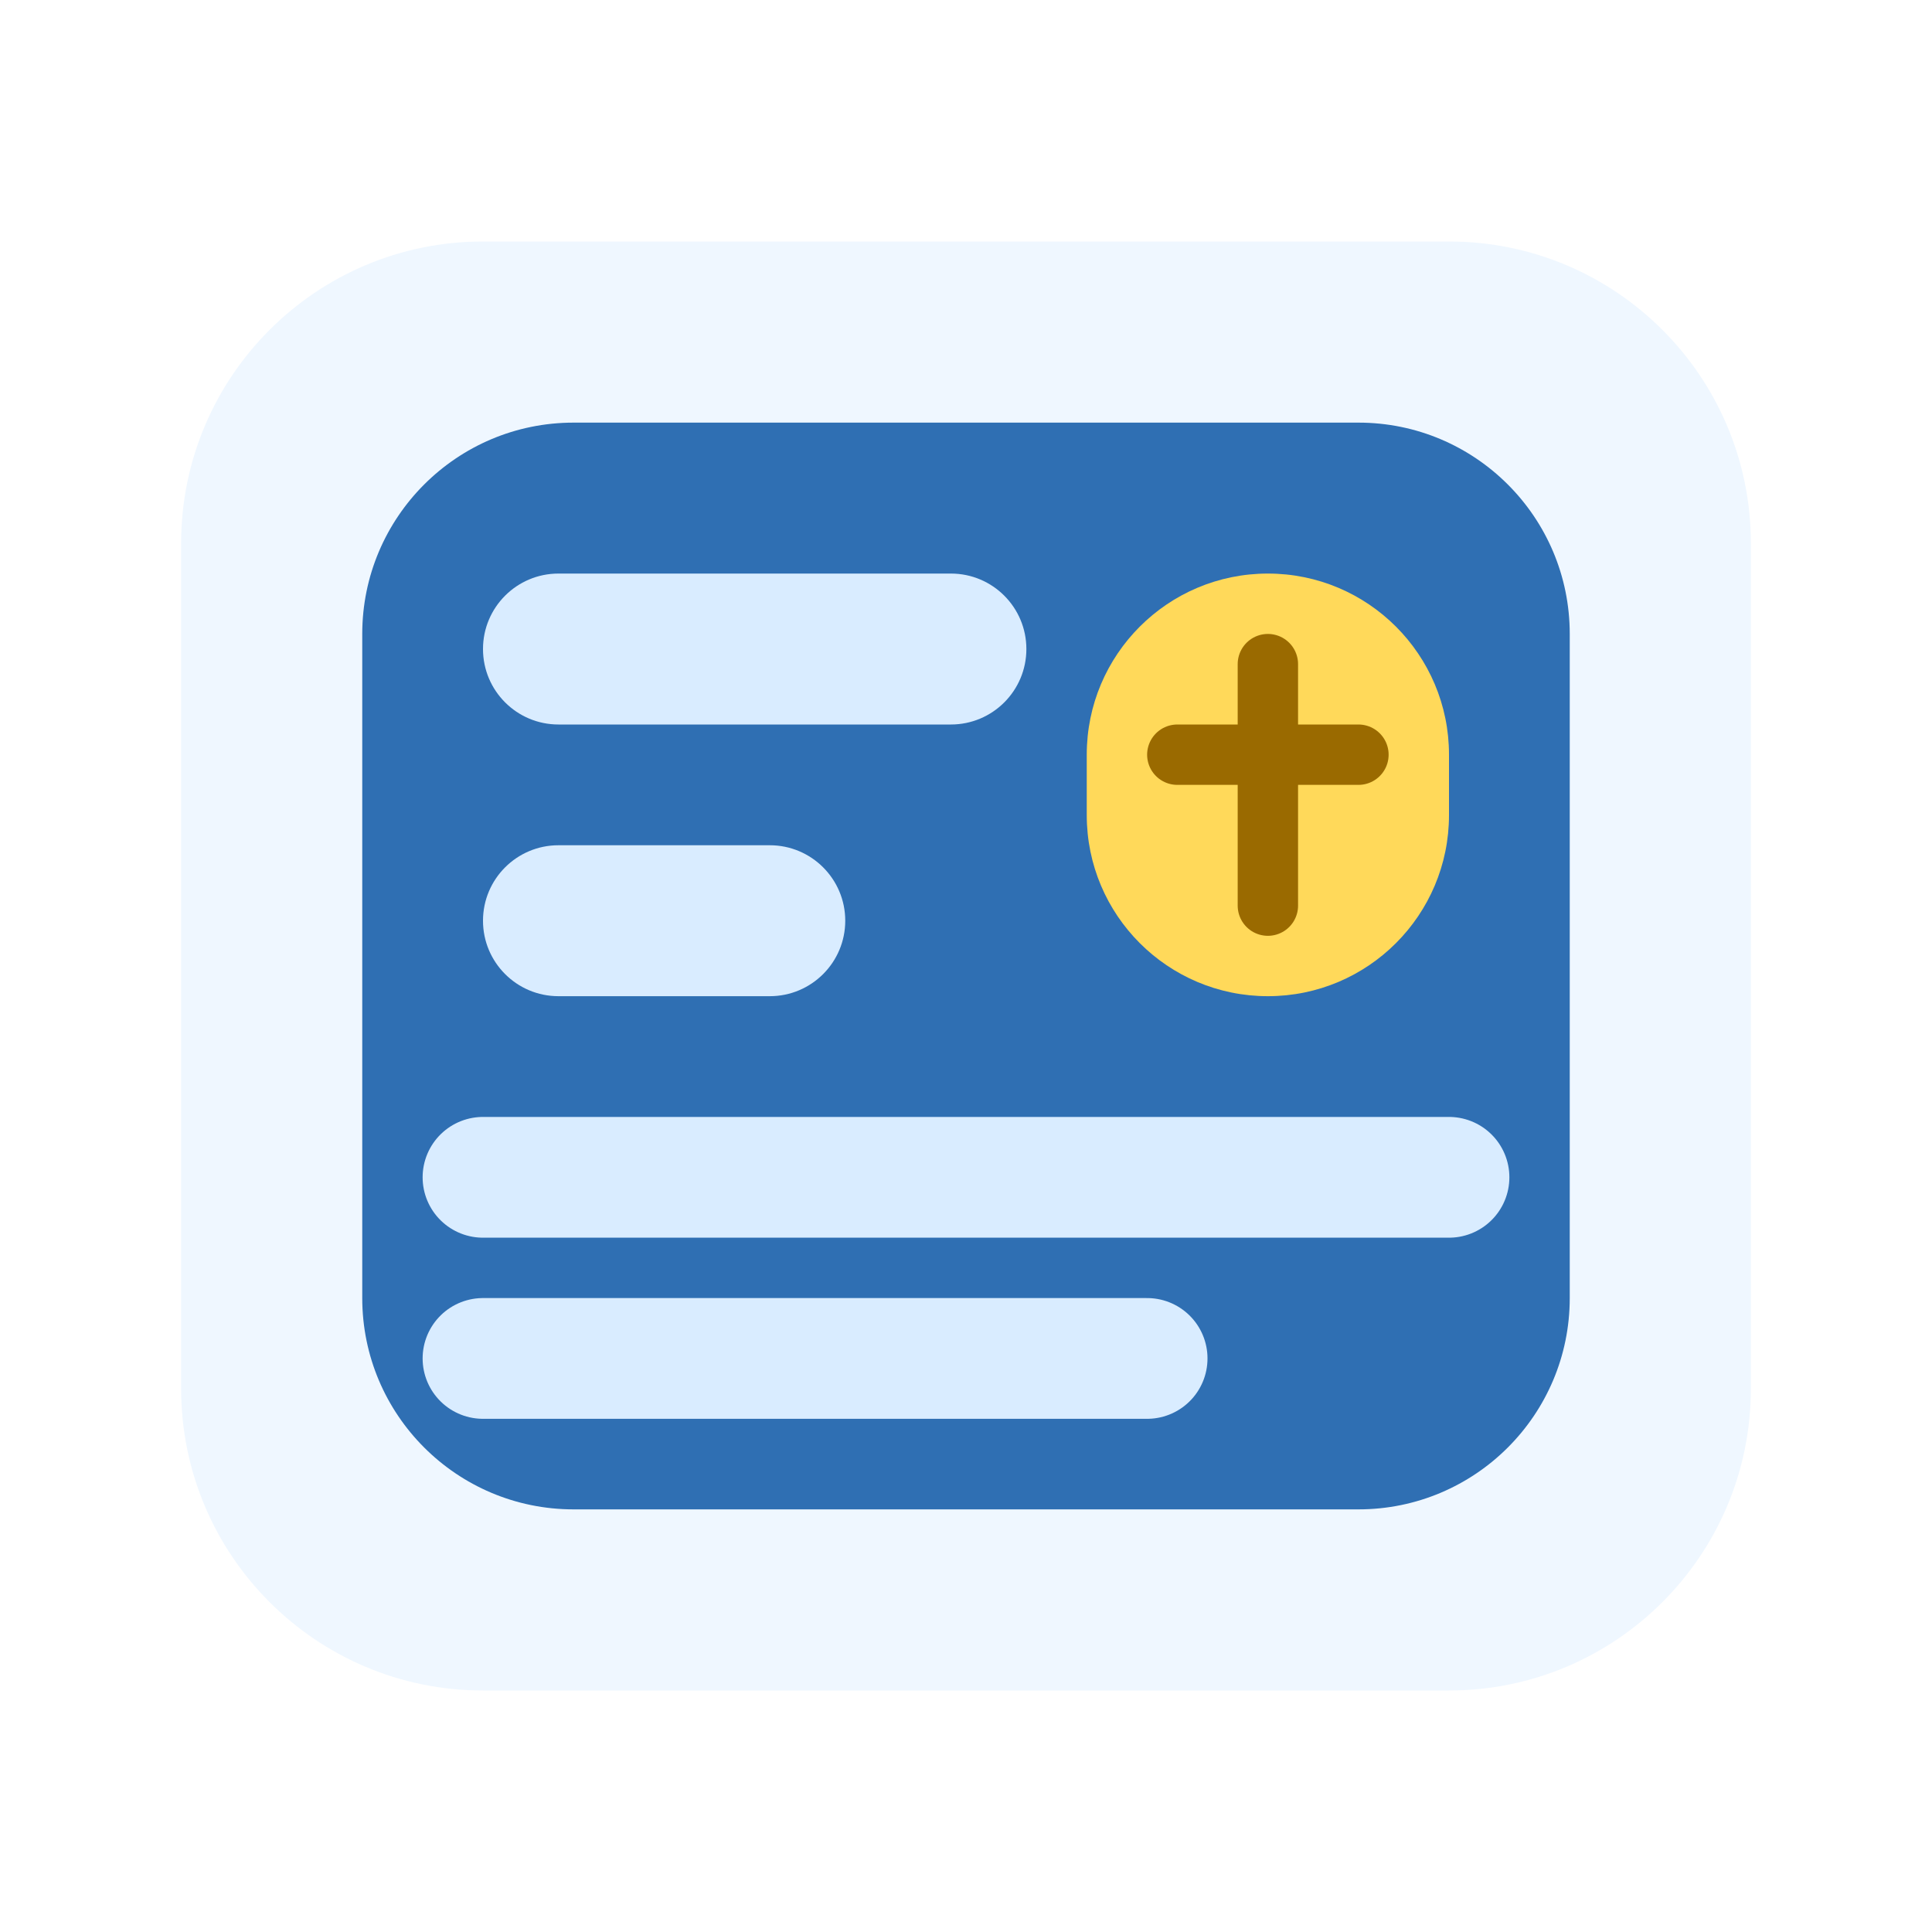
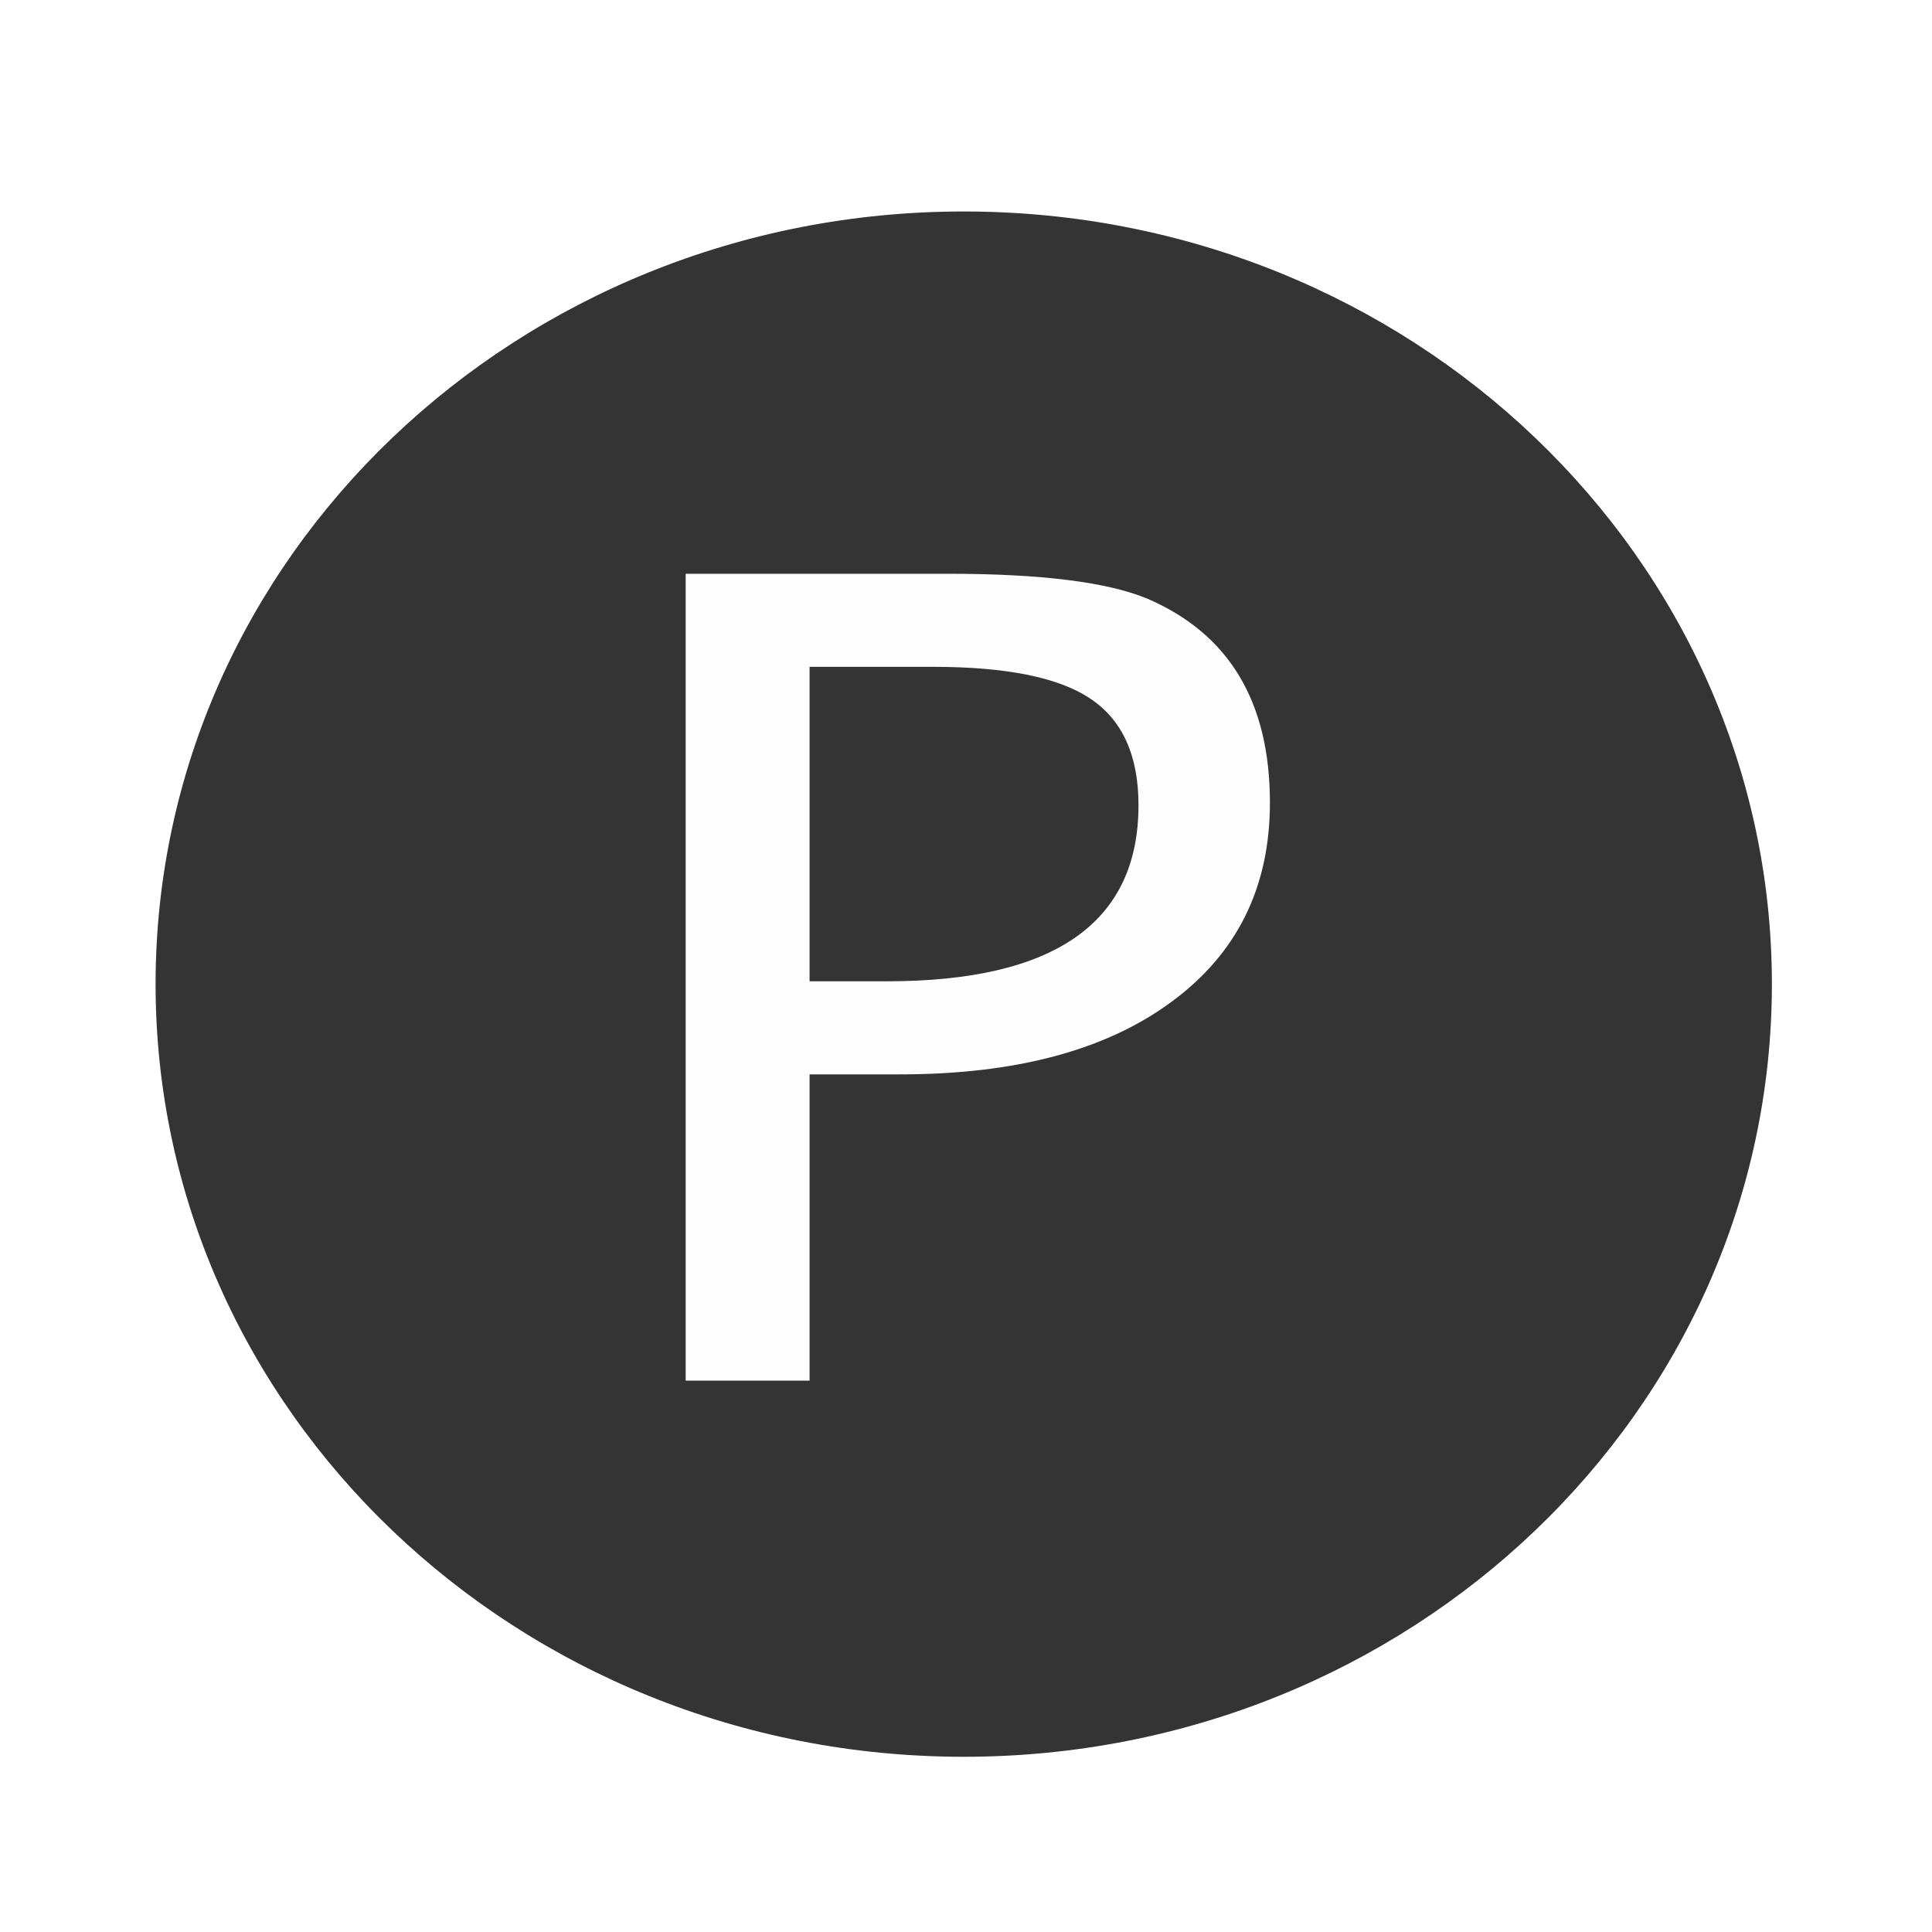
- <svg xmlns="http://www.w3.org/2000/svg" viewBox="0 0 128 128" role="img" aria-labelledby="title">
-   <rect x="12" y="16" width="104" height="96" rx="20" fill="#eff7ff" />
-   <rect x="24" y="28" width="80" height="72" rx="14" fill="#2f6fb3" />
-   <rect x="32" y="38" width="36" height="10" rx="5" fill="#d9ecff" />
-   <rect x="32" y="56" width="24" height="10" rx="5" fill="#d9ecff" />
-   <rect x="72" y="38" width="24" height="28" rx="12" fill="#ffd95a" />
-   <path d="M84 44v16" stroke="#9a6a00" stroke-width="4" stroke-linecap="round" />
-   <path d="M78 50h12" stroke="#9a6a00" stroke-width="4" stroke-linecap="round" />
-   <path d="M32 78h64" stroke="#d9ecff" stroke-width="8" stroke-linecap="round" />
-   <path d="M32 90h44" stroke="#d9ecff" stroke-width="8" stroke-linecap="round" />
+ <svg xmlns="http://www.w3.org/2000/svg" viewBox="0 0 128 128" role="img" aria-labelledby="title" version="1.1" id="svg8">
+   <defs id="defs8" />
+   <ellipse style="fill:#343434" id="path8" cx="63.85" cy="65.201" rx="53.542" ry="51.19" />
+   <path style="font-size:85.333px;font-family:'Lucida Console';-inkscape-font-specification:'Lucida Console';fill:#fdfdfd" d="M 45.428,91.471 V 38.013 h 17.375 q 9.292,0 13.25,1.667 8.083,3.5 8.083,13.5 0,8.417 -6.542,13.208 -6.5,4.792 -17.958,4.792 h -6 v 20.292 z m 8.208,-26.458 h 5.125 q 16.667,0 16.667,-11.667 0,-4.917 -3.167,-7.042 -3.125,-2.125 -10.458,-2.125 h -8.167 z" id="text10" aria-label="P" />
</svg>
